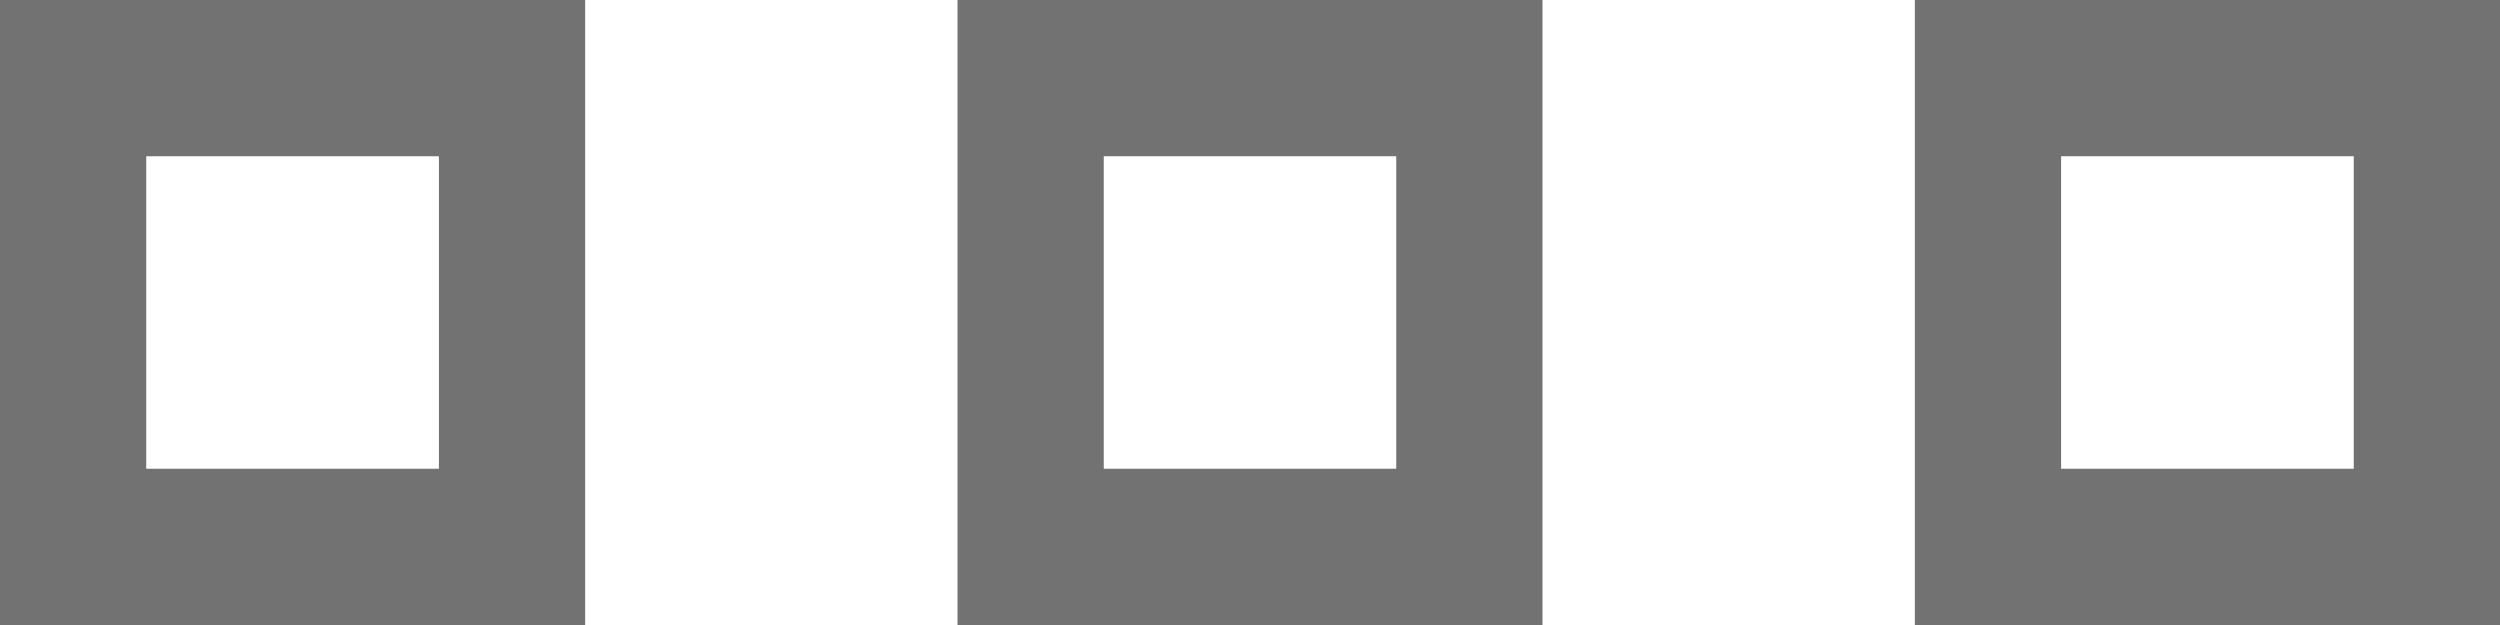
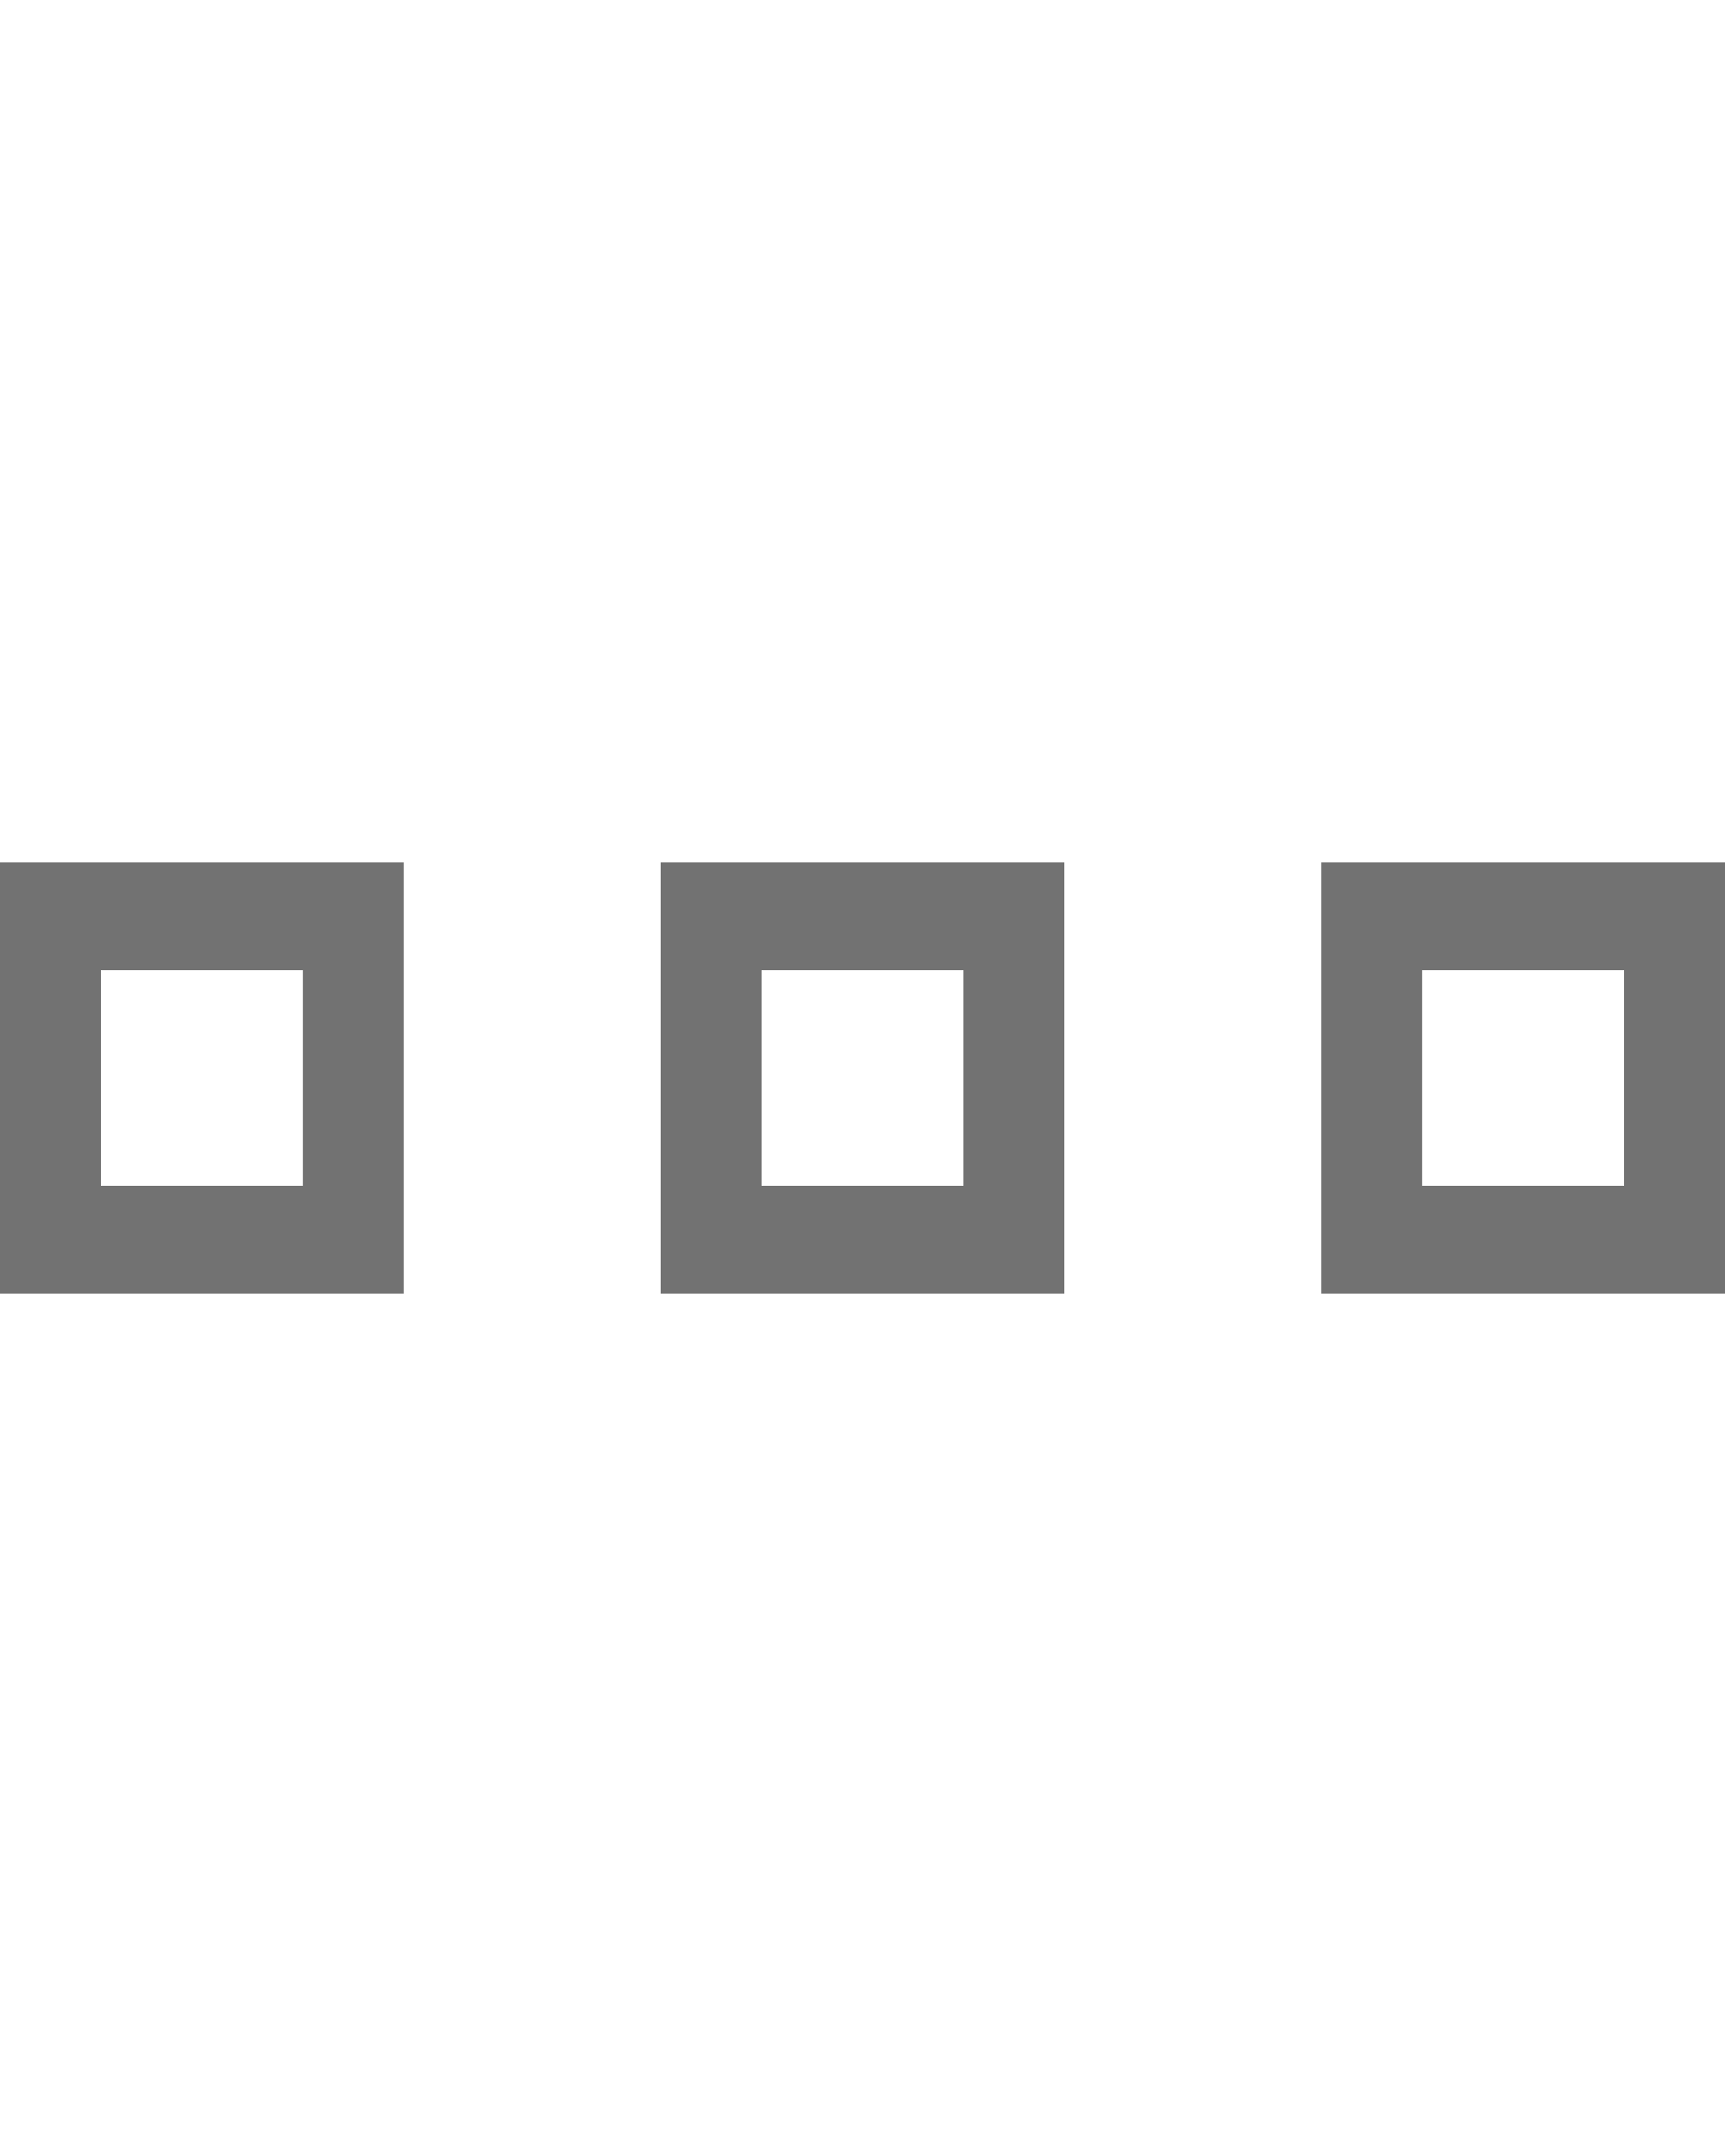
- <svg xmlns="http://www.w3.org/2000/svg" width="16" height="4" viewBox="0 0 16 4" fill="none">
-   <path d="M15.064 1V3H13.191V1H15.064ZM16 0H12.255V4H16V0Z" fill="#727272" />
-   <path d="M8.936 1V3H7.064V1H8.936ZM9.872 0H6.128V4H9.872V0Z" fill="#727272" />
-   <path d="M2.809 1V3H0.936V1H2.809ZM3.745 0H0V4H3.745V0Z" fill="#727272" />
+ <svg xmlns="http://www.w3.org/2000/svg" width="16" height="20" viewBox="0 0 16 20" fill="none">
+   <path d="M15.064 9V11H13.191V9H15.064ZM16 8H12.255V12H16V8Z" fill="#727272" />
+   <path d="M8.936 9V11H7.064V9H8.936ZM9.872 8H6.128V12H9.872V8Z" fill="#727272" />
+   <path d="M2.809 9V11H0.936V9H2.809ZM3.745 8H0V12H3.745V8Z" fill="#727272" />
</svg>
